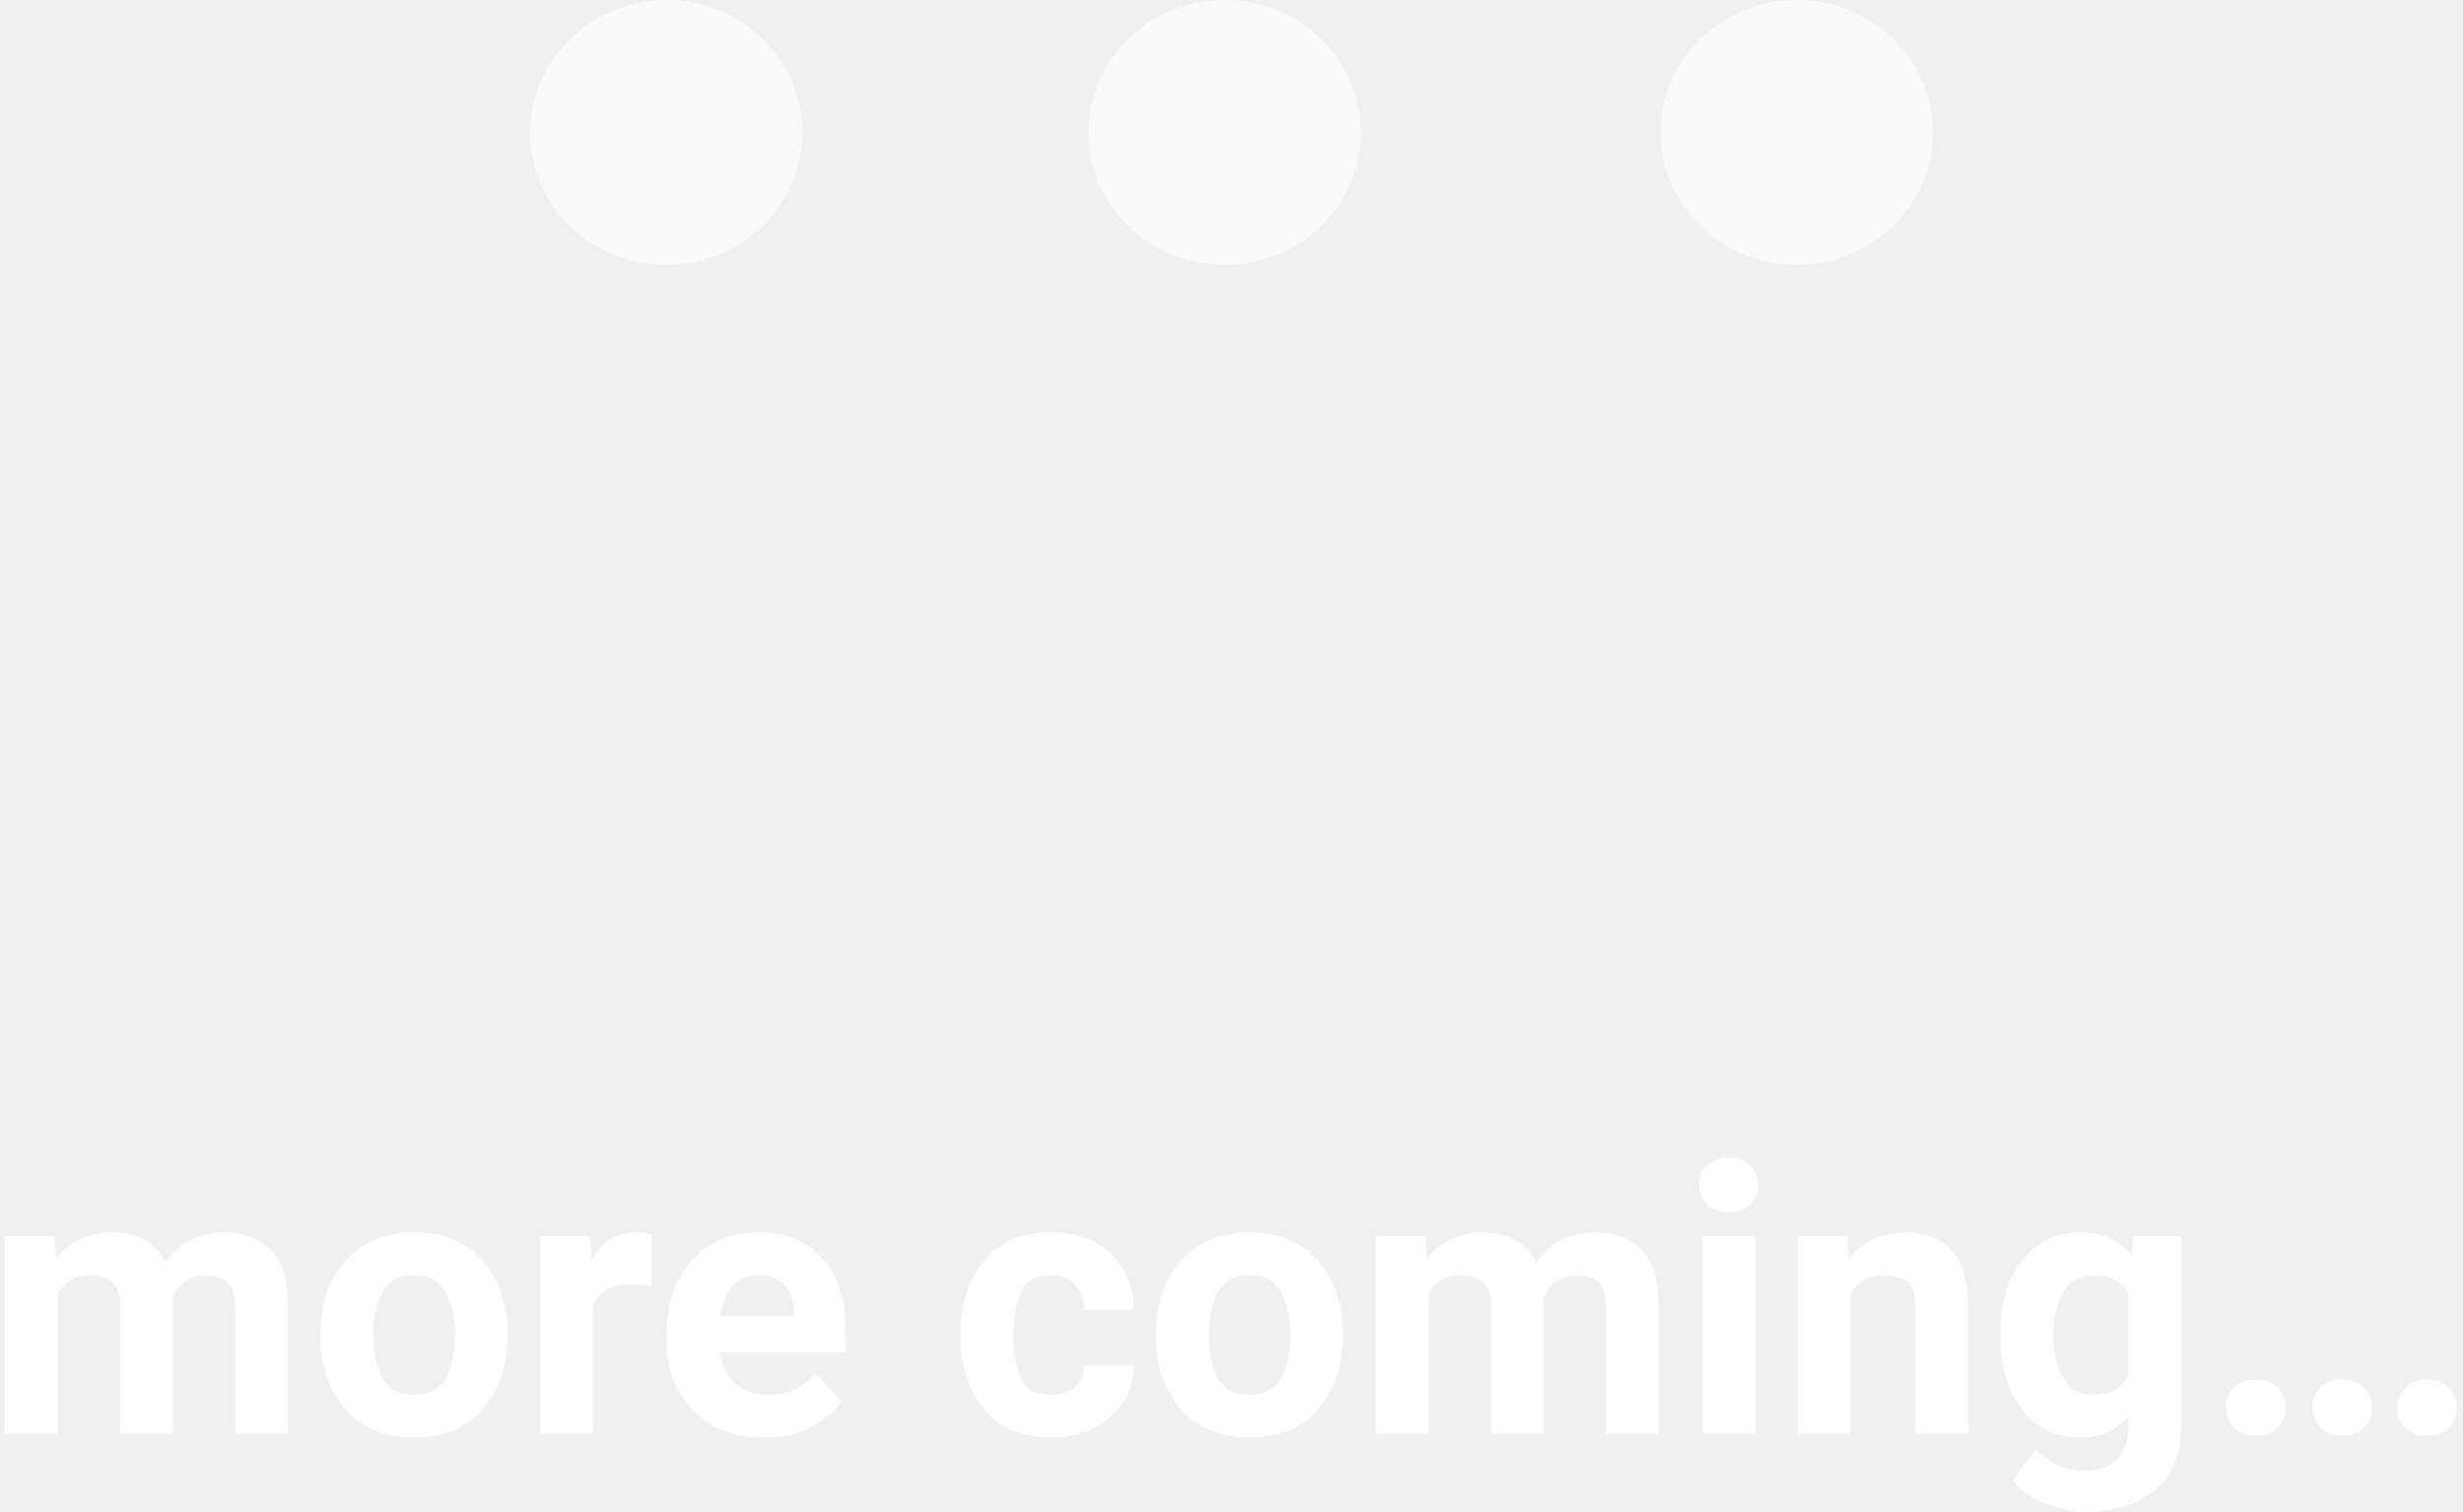
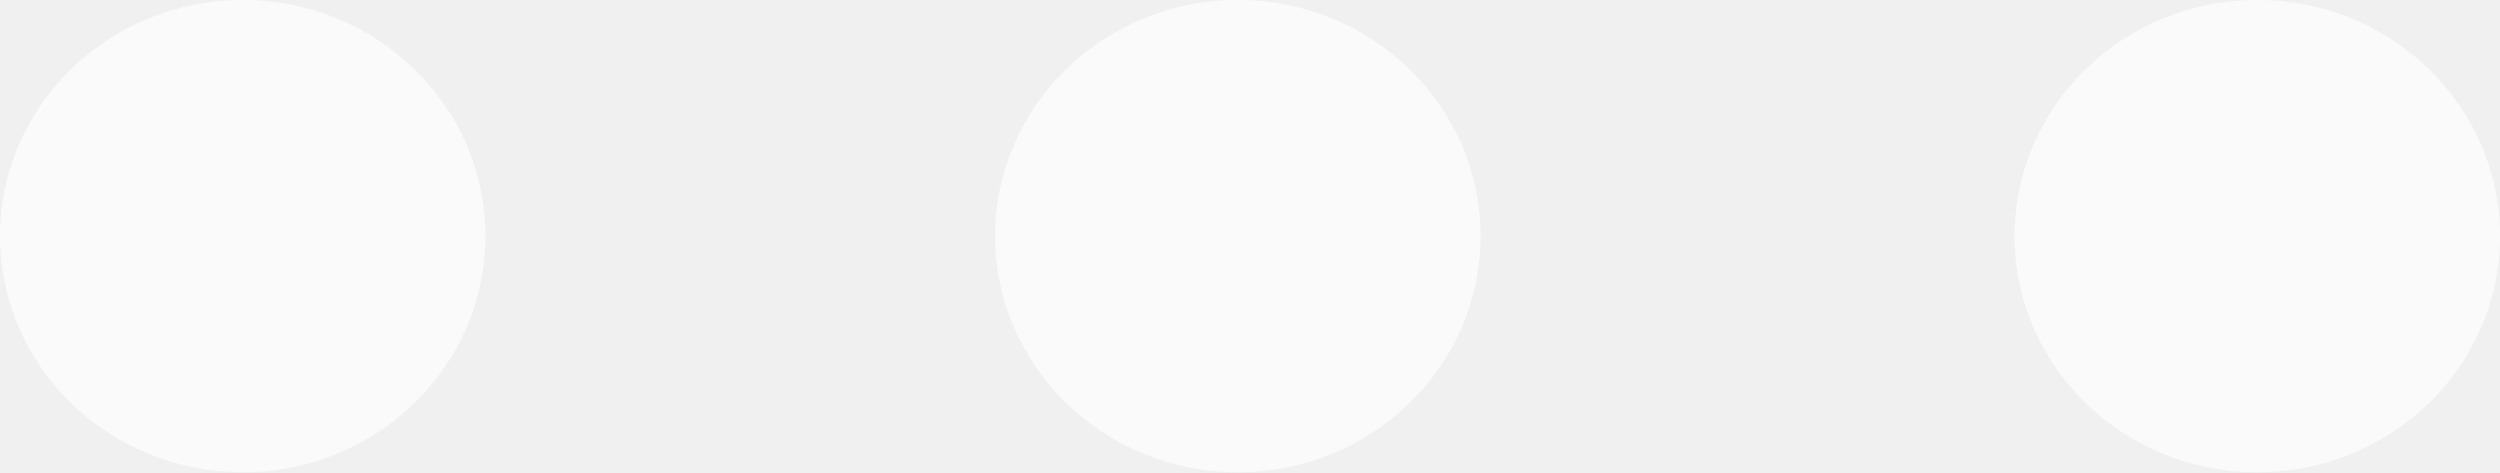
- <svg xmlns="http://www.w3.org/2000/svg" width="158px" height="97px" viewBox="0 0 158 97" version="1.1">
+ <svg xmlns="http://www.w3.org/2000/svg" width="90px" height="17px" viewBox="0 0 90 17" version="1.1">
  <defs />
  <g id="Page-1" stroke="none" stroke-width="1" fill="none" fill-rule="evenodd">
-     <g id="Desktop-Landscape" transform="translate(-1020, -687)">
+     <g id="landing" transform="translate(-1054, -687)" fill="#FAFAFA">
      <g id="more" transform="translate(1019, 687)">
-         <path d="M43.738,17 C48.564,17 52.476,13.194 52.476,8.5 C52.476,3.806 48.564,0 43.738,0 C38.912,0 35,3.806 35,8.5 C35,13.194 38.912,17 43.738,17 Z M79.563,17 C84.389,17 88.301,13.194 88.301,8.5 C88.301,3.806 84.389,0 79.563,0 C74.737,0 70.825,3.806 70.825,8.5 C70.825,13.194 74.737,17 79.563,17 Z M116.262,17 C121.088,17 125,13.194 125,8.5 C125,3.806 121.088,0 116.262,0 C111.436,0 107.524,3.806 107.524,8.5 C107.524,13.194 111.436,17 116.262,17 Z" id="Oval-1" fill="#FAFAFA" />
-         <text id="more-coming…" font-family="Roboto" font-size="24" font-weight="bold" fill="#FFFFFF">
-           <tspan x="0" y="92">more coming…</tspan>
-         </text>
+         <path d="M43.738,17 C48.564,17 52.476,13.194 52.476,8.5 C52.476,3.806 48.564,0 43.738,0 C38.912,0 35,3.806 35,8.5 C35,13.194 38.912,17 43.738,17 Z M79.563,17 C84.389,17 88.301,13.194 88.301,8.5 C88.301,3.806 84.389,0 79.563,0 C74.737,0 70.825,3.806 70.825,8.5 C70.825,13.194 74.737,17 79.563,17 Z M116.262,17 C121.088,17 125,13.194 125,8.5 C125,3.806 121.088,0 116.262,0 C111.436,0 107.524,3.806 107.524,8.5 C107.524,13.194 111.436,17 116.262,17 Z" id="Oval-1" />
      </g>
    </g>
  </g>
</svg>
